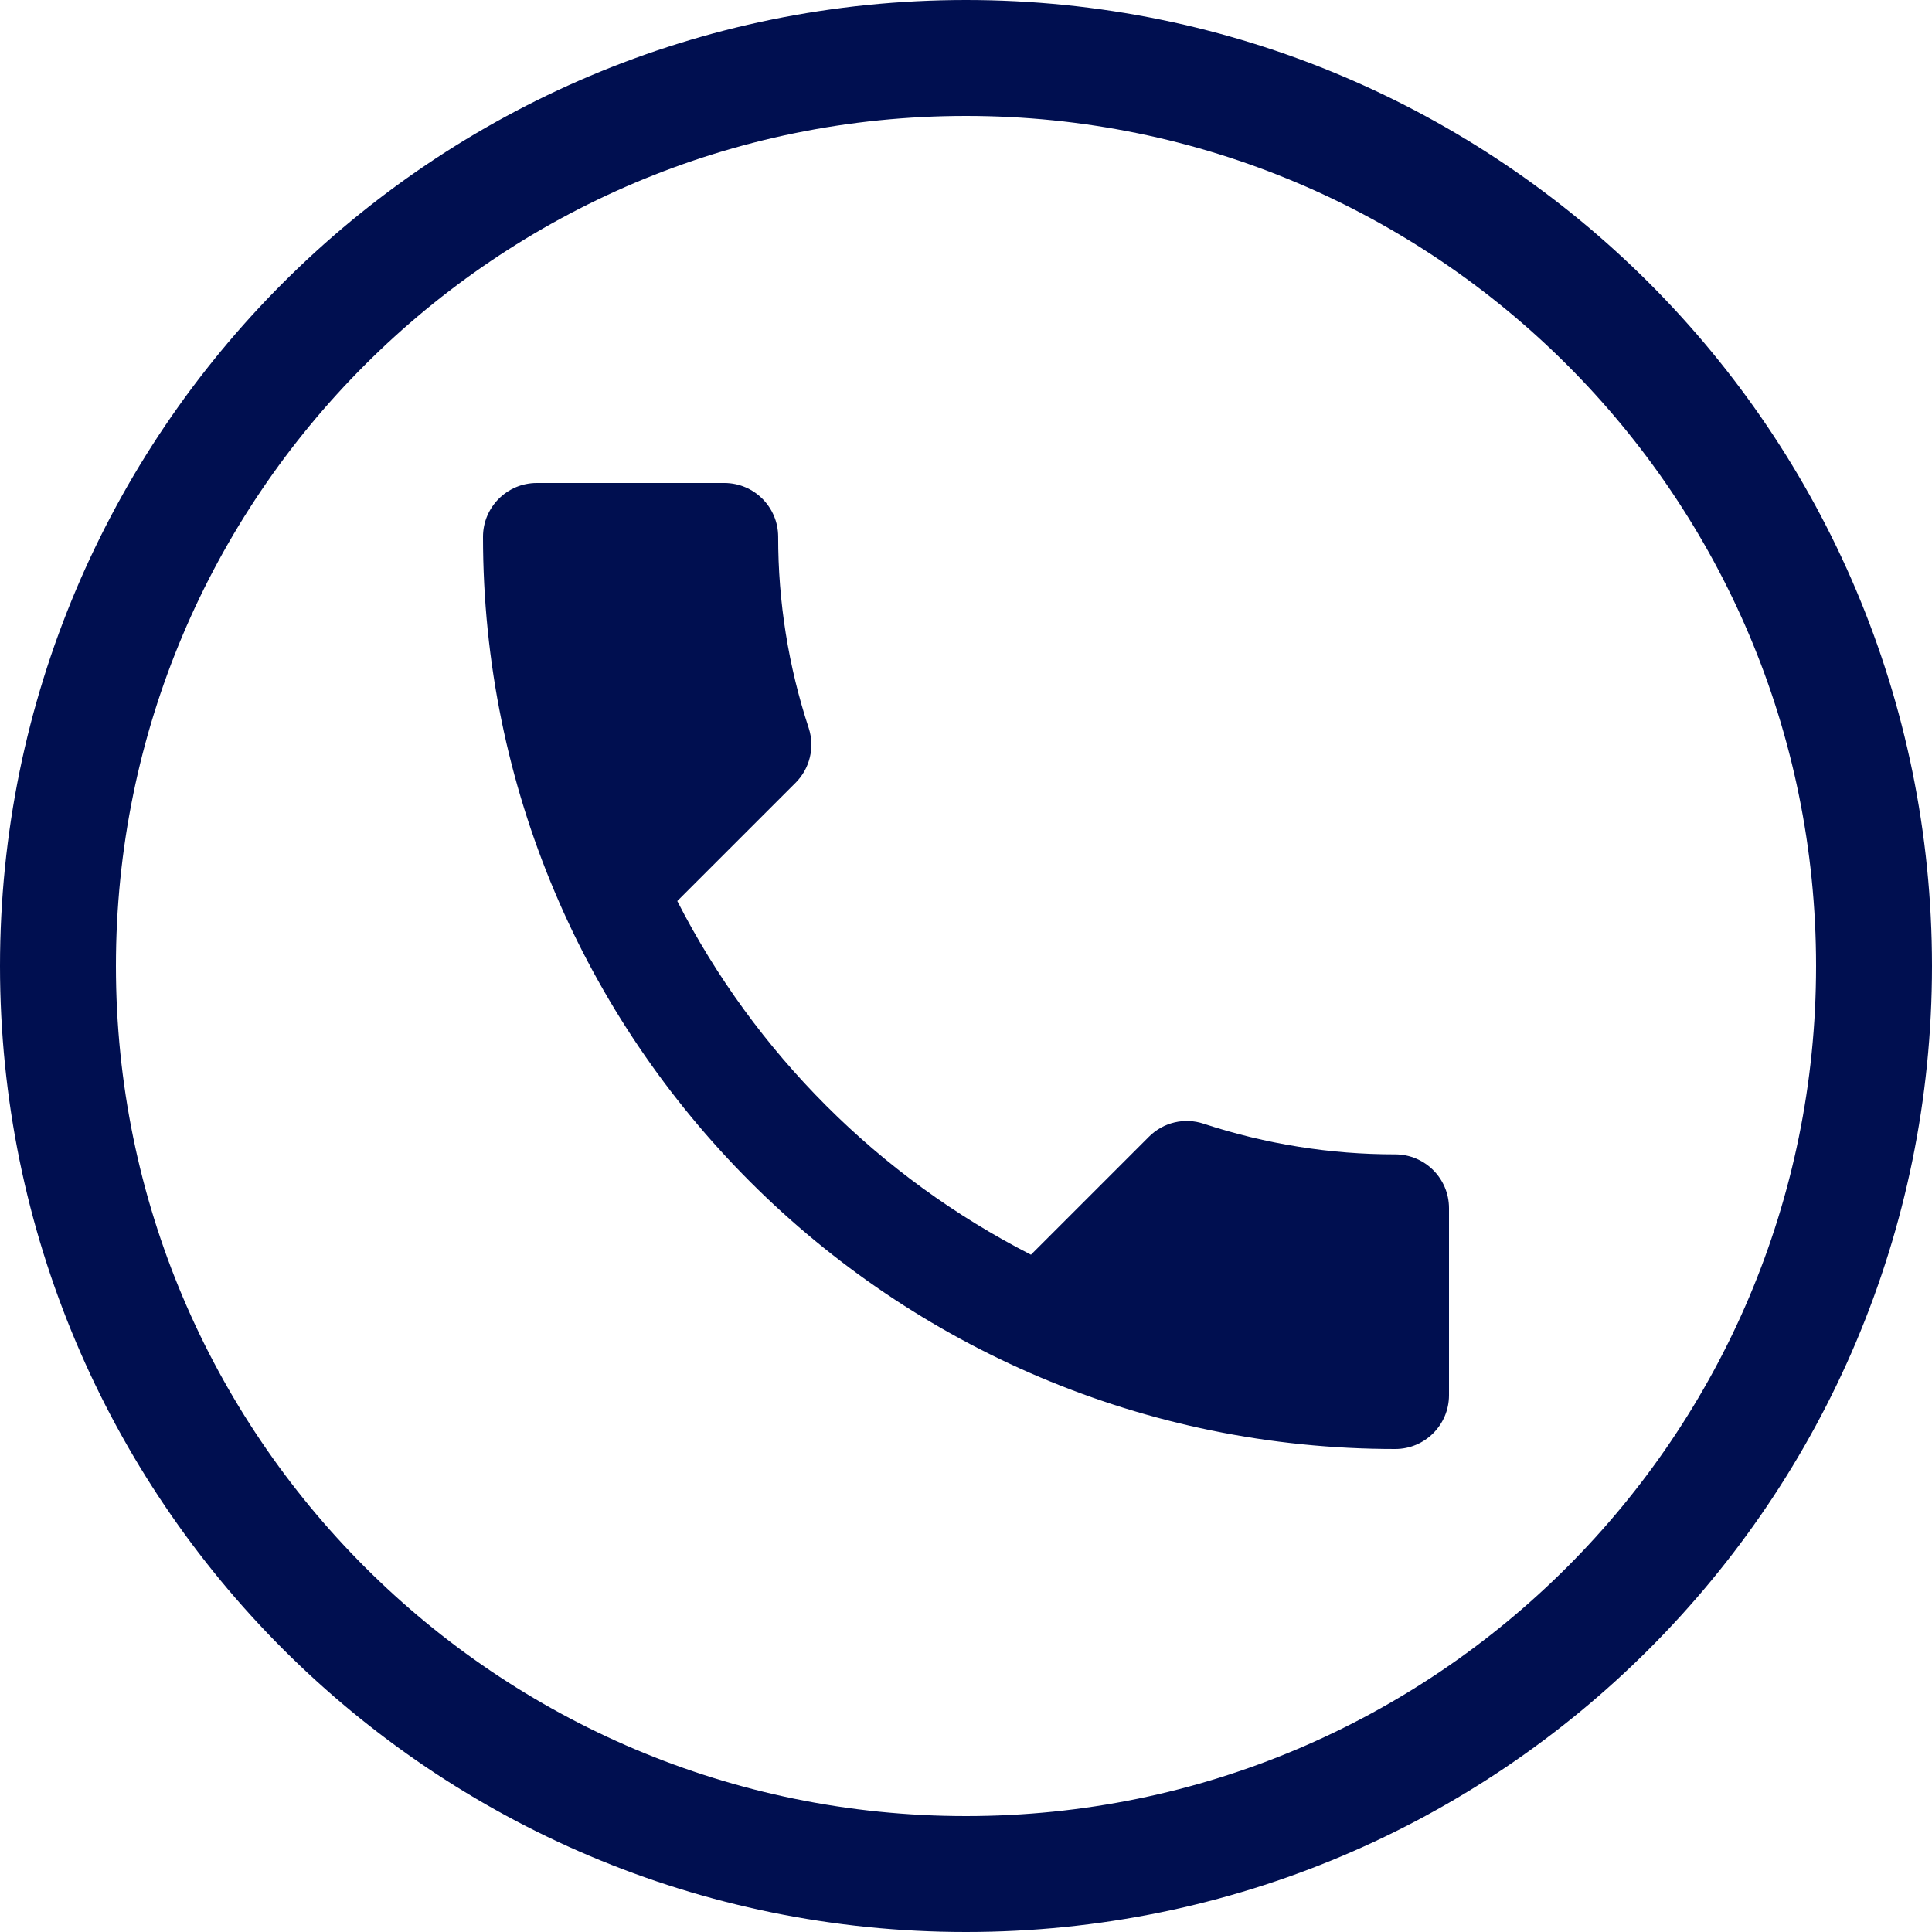
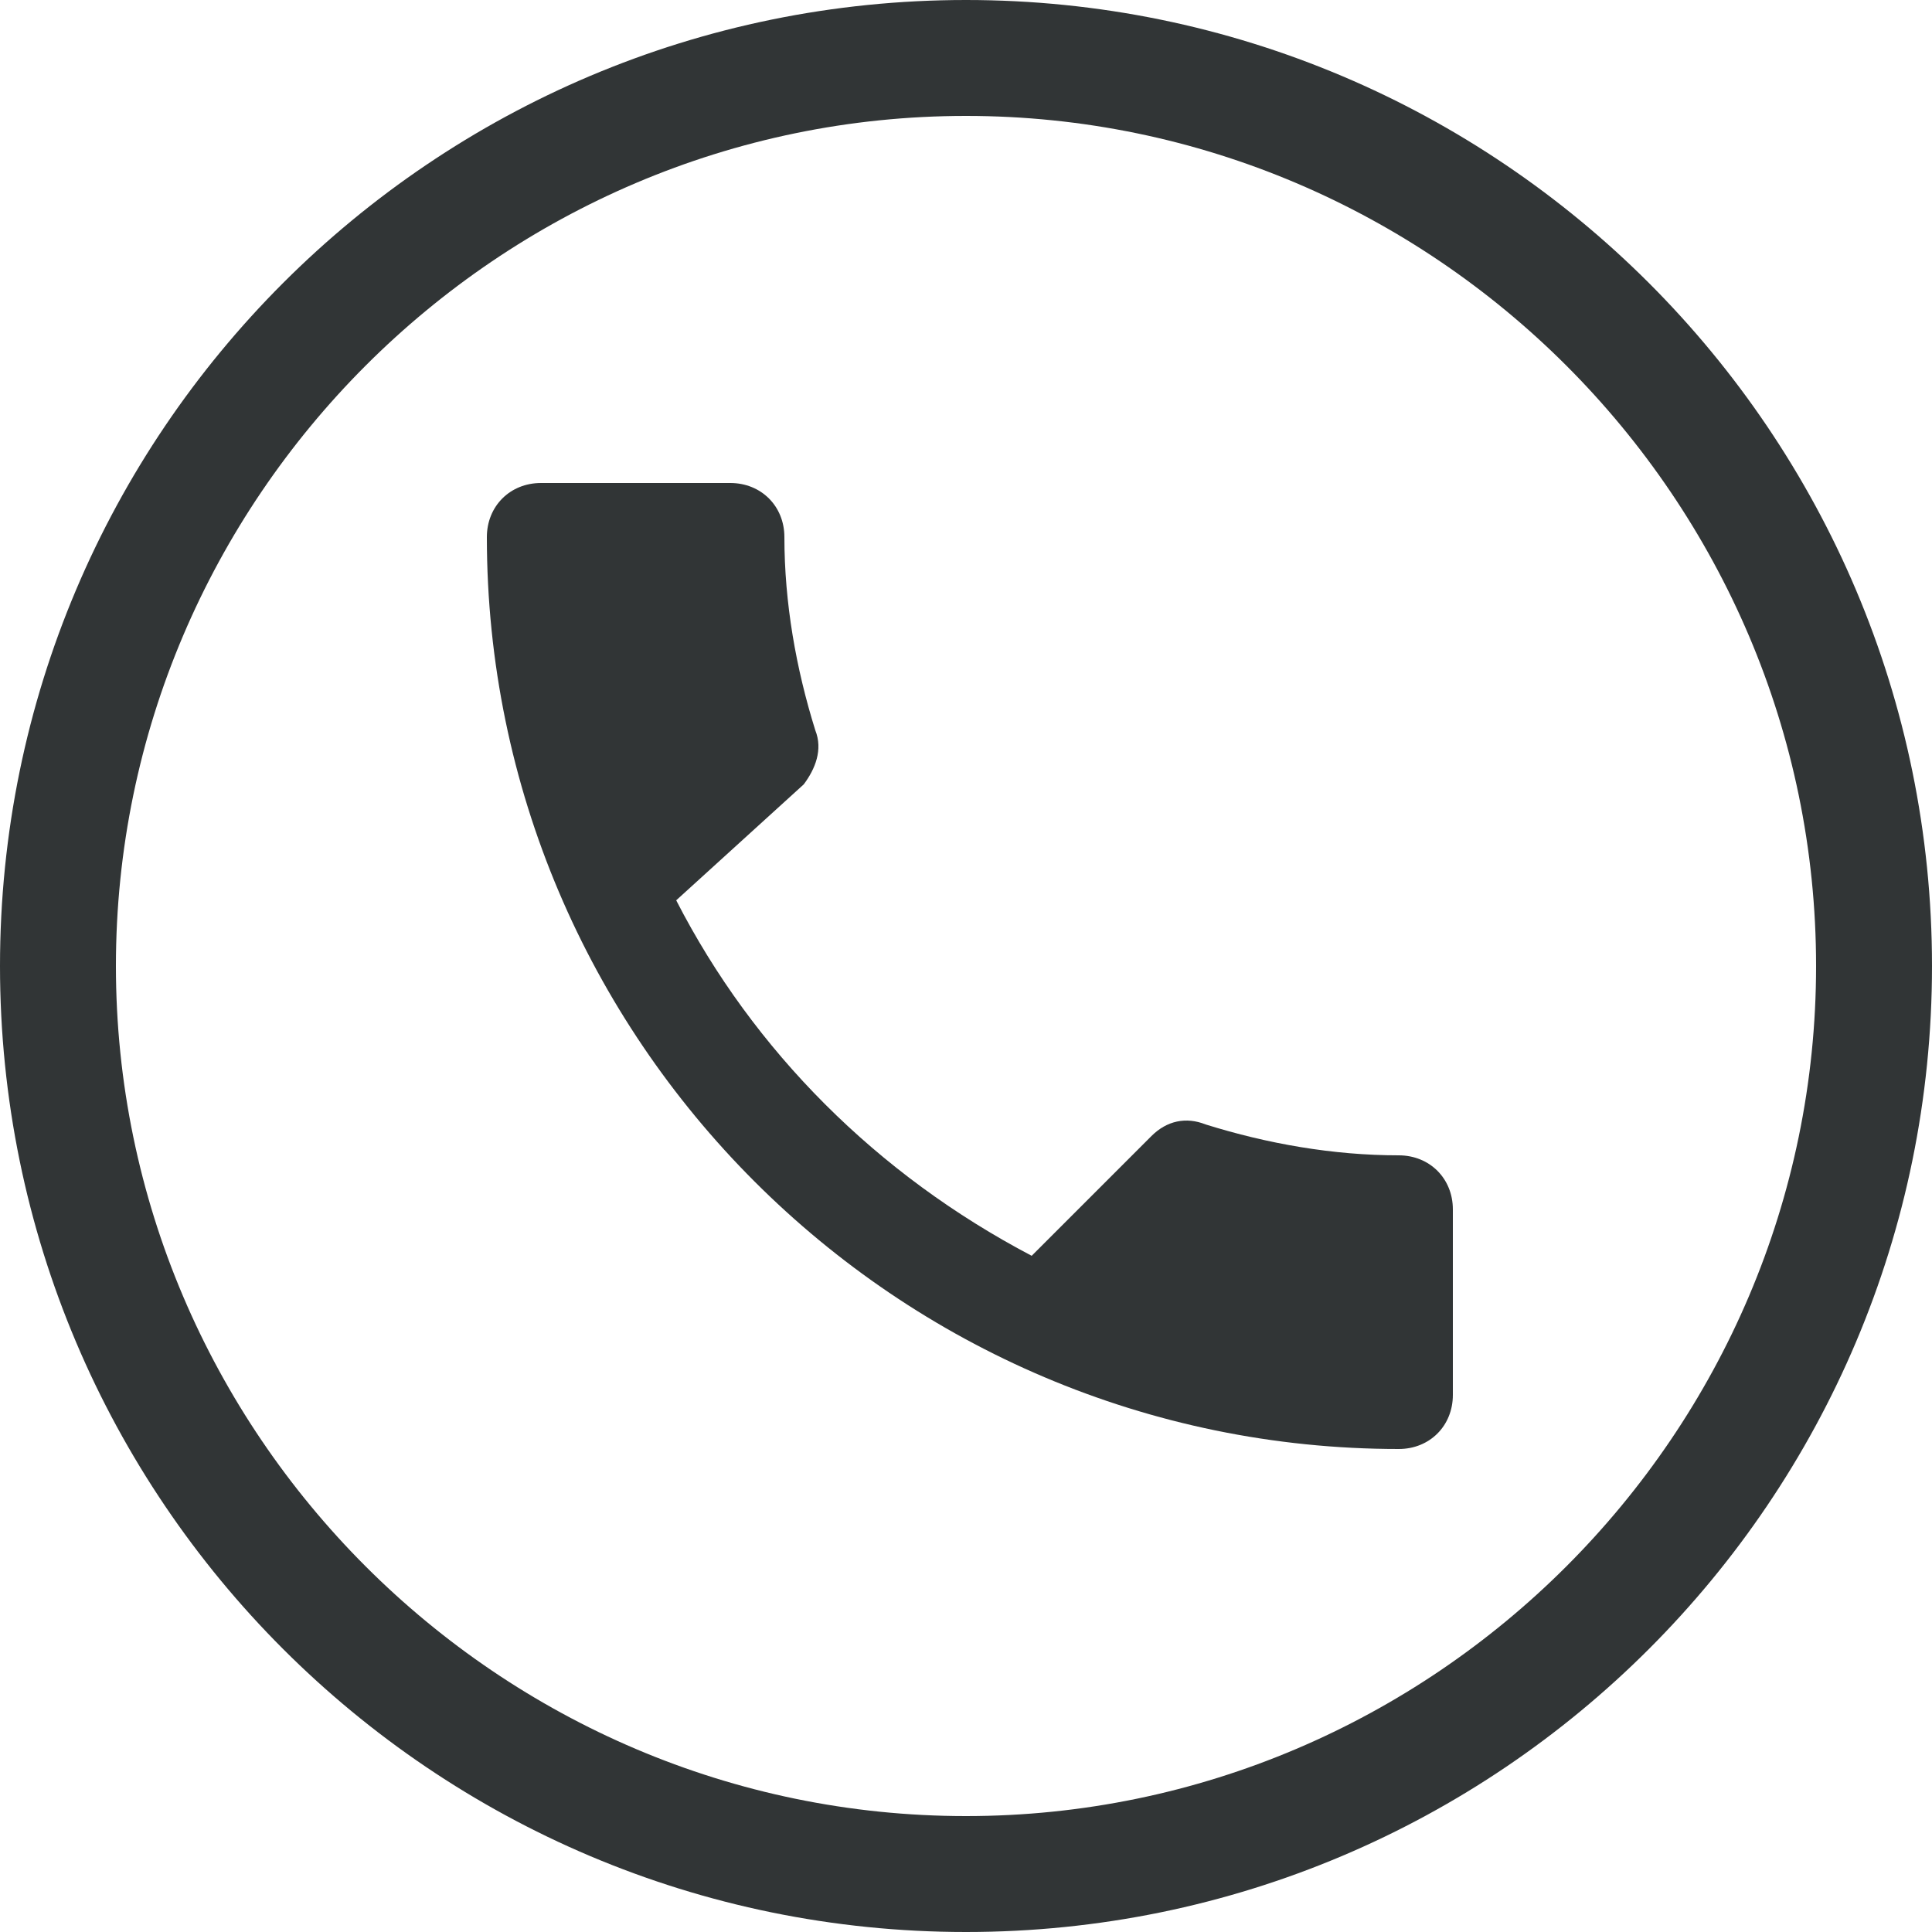
- <svg xmlns="http://www.w3.org/2000/svg" width="50" height="50" viewBox="0 0 50 50">
-   <g id="Grupo_100" data-name="Grupo 100" transform="translate(-47 -3817)">
-     <g id="Retângulo_51" data-name="Retângulo 51" transform="translate(47 3817)" fill="none" stroke="#000f50" stroke-width="3">
-       <rect width="50" height="50" rx="25" stroke="none" />
-       <rect x="1.5" y="1.5" width="47" height="47" rx="23.5" fill="none" />
-     </g>
-     <path id="Icon_material-local-phone" data-name="Icon material-local-phone" d="M9.528,15.319a21.04,21.04,0,0,0,9.153,9.153l3.056-3.056a1.381,1.381,0,0,1,1.417-.333,15.843,15.843,0,0,0,4.958.792A1.393,1.393,0,0,1,29.5,23.264v4.847A1.393,1.393,0,0,1,28.111,29.5,23.609,23.609,0,0,1,4.5,5.889,1.393,1.393,0,0,1,5.889,4.5H10.75a1.393,1.393,0,0,1,1.389,1.389,15.778,15.778,0,0,0,.792,4.958,1.394,1.394,0,0,1-.347,1.417L9.528,15.319Z" transform="translate(55 3825)" fill="#000f50" />
+ <svg xmlns="http://www.w3.org/2000/svg" version="1.1" id="Camada_1" x="0px" y="0px" viewBox="0 0 50 50" style="enable-background:new 0 0 50 50;" xml:space="preserve">
+   <style type="text/css">
+ 	.st0{fill:#313536;}
+ </style>
+   <g>
+     <path class="st0" d="M25,50C11.2,50,0,38.8,0,25S11.2,0,25,0s25,11.2,25,25S38.8,50,25,50z M25,3C12.9,3,3,12.9,3,25s9.9,22,22,22   s22-9.9,22-22S37.1,3,25,3z" />
  </g>
+   <path id="Icon_material-local-phone" class="st0" d="M17.5,23.3c2,3.9,5.2,7.1,9.2,9.2l3.1-3.1c0.4-0.4,0.9-0.5,1.4-0.3  c1.6,0.5,3.3,0.8,5,0.8c0.8,0,1.4,0.6,1.4,1.4v4.8c0,0.8-0.6,1.4-1.4,1.4c-13,0-23.6-10.6-23.6-23.6c0,0,0,0,0,0  c0-0.8,0.6-1.4,1.4-1.4h4.9c0.8,0,1.4,0.6,1.4,1.4c0,1.7,0.3,3.4,0.8,5c0.2,0.5,0,1-0.3,1.4L17.5,23.3z" />
</svg>
